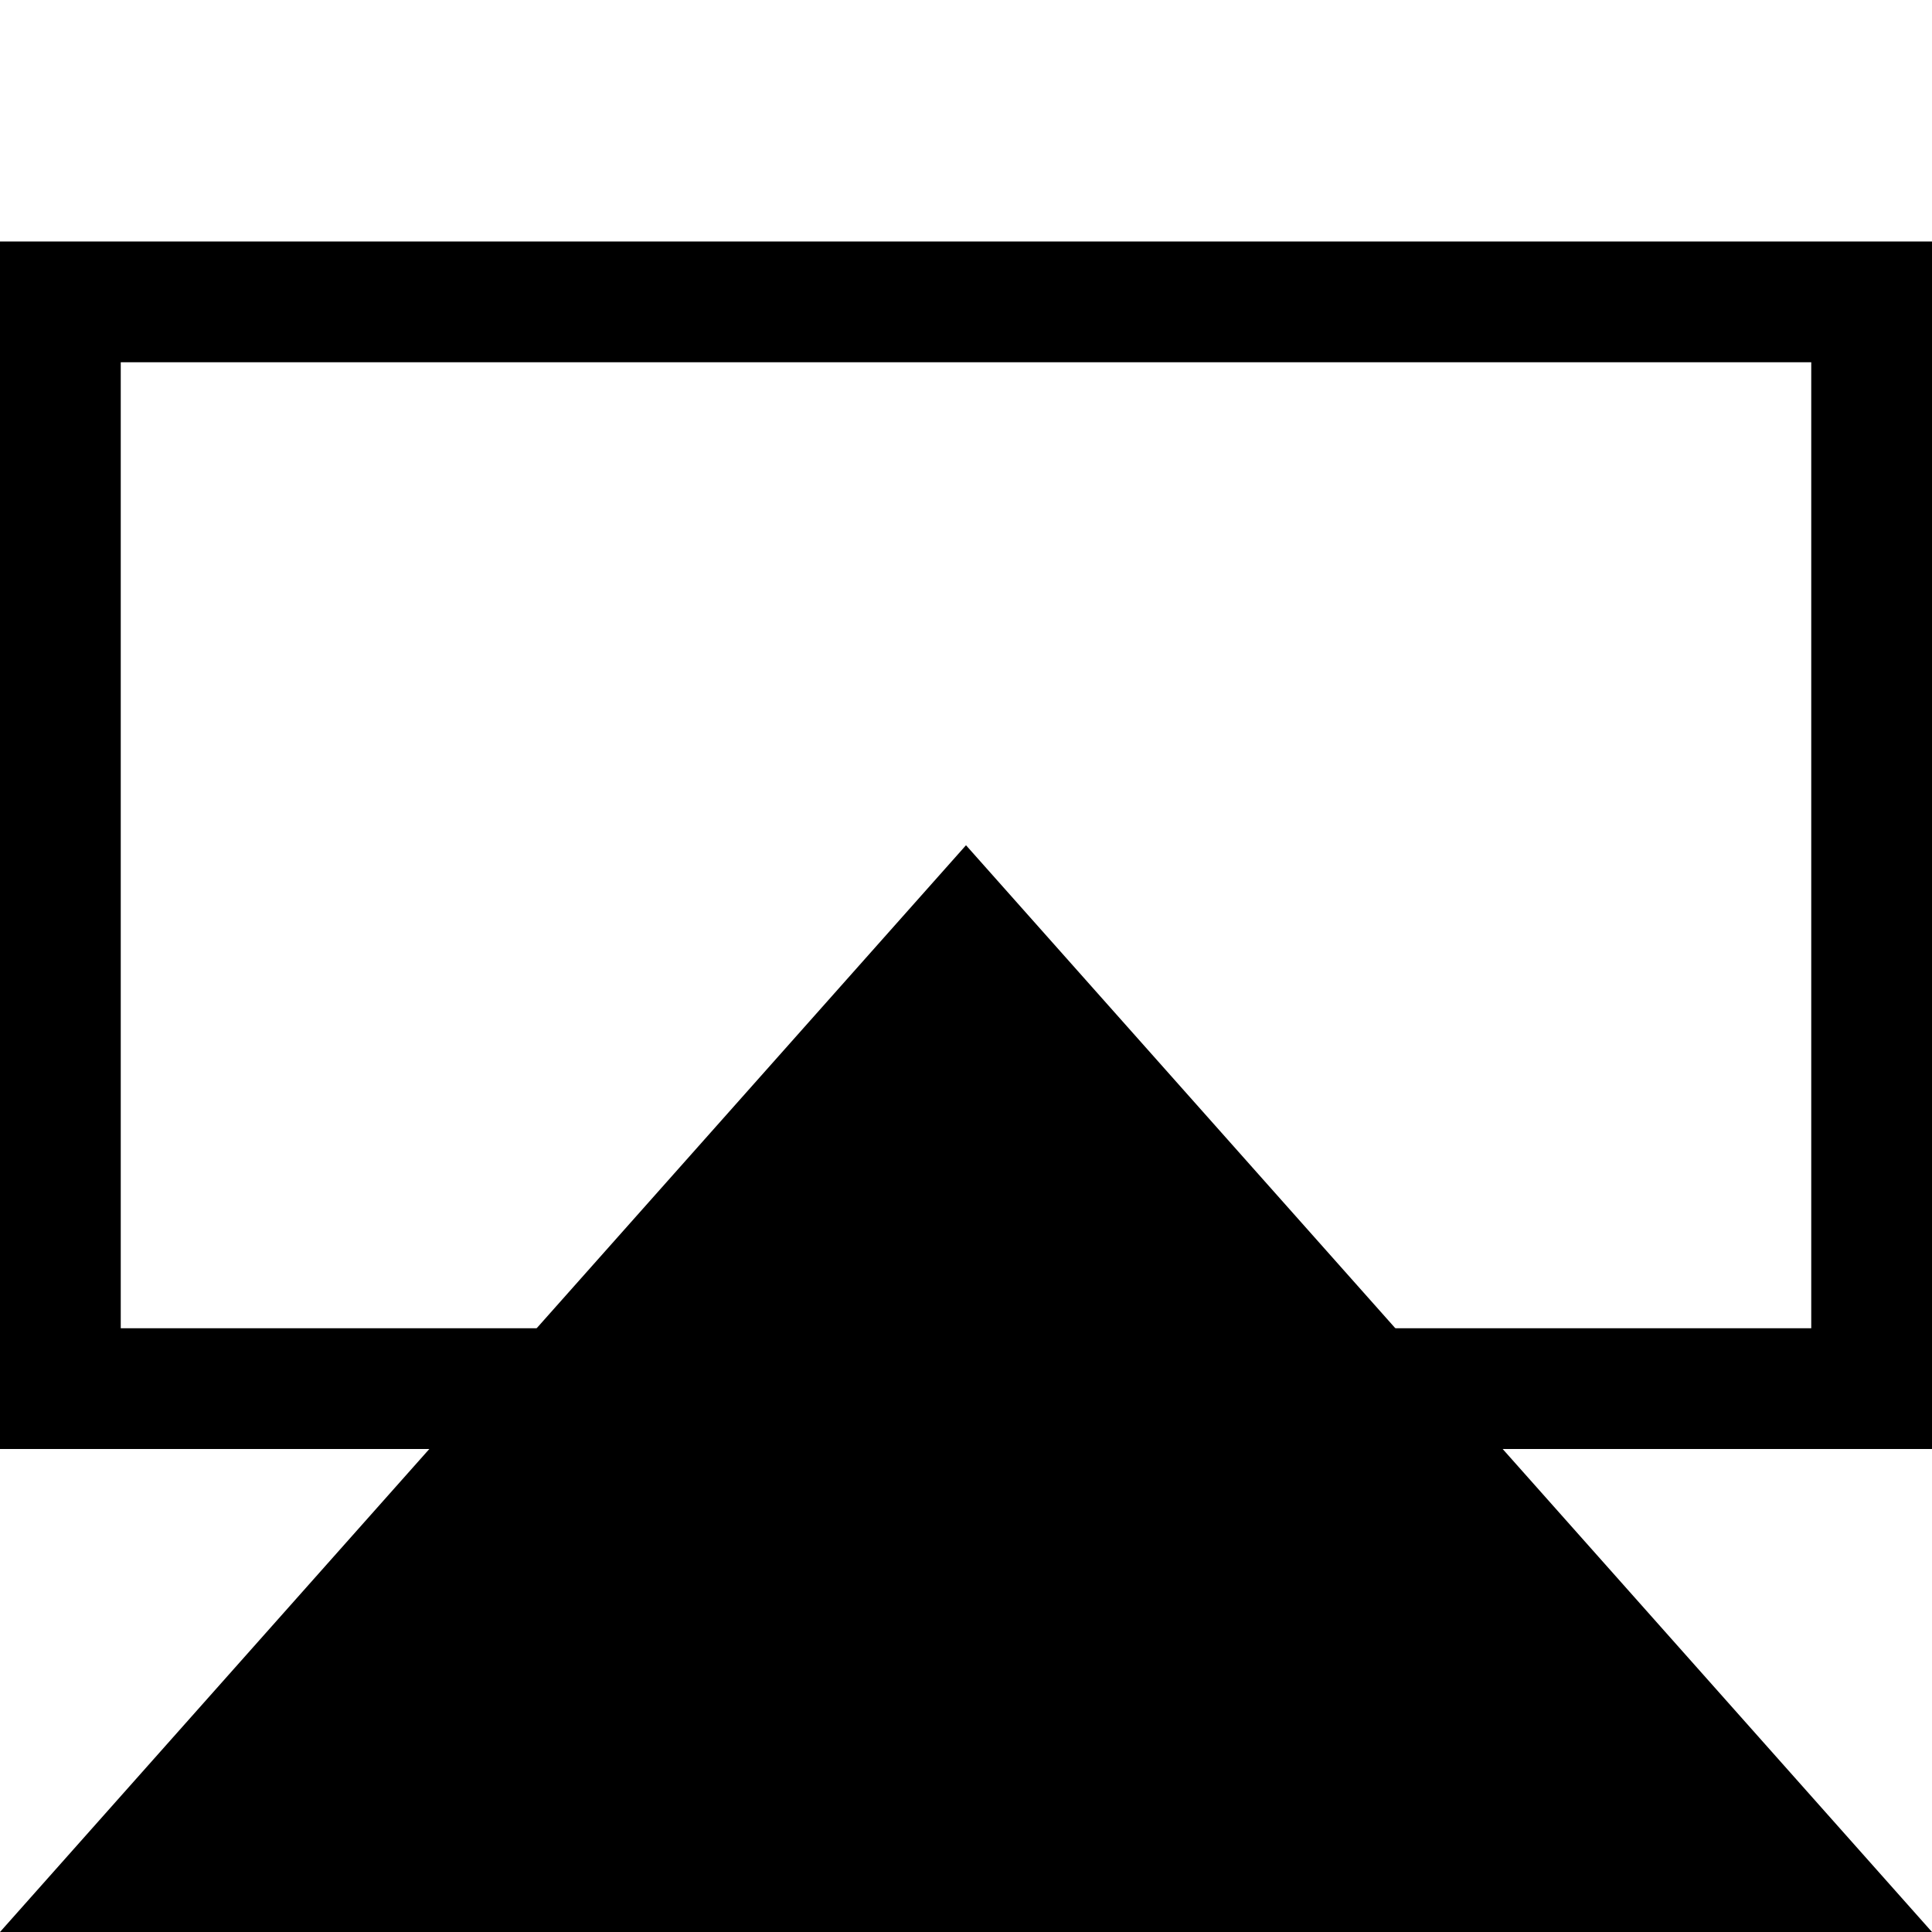
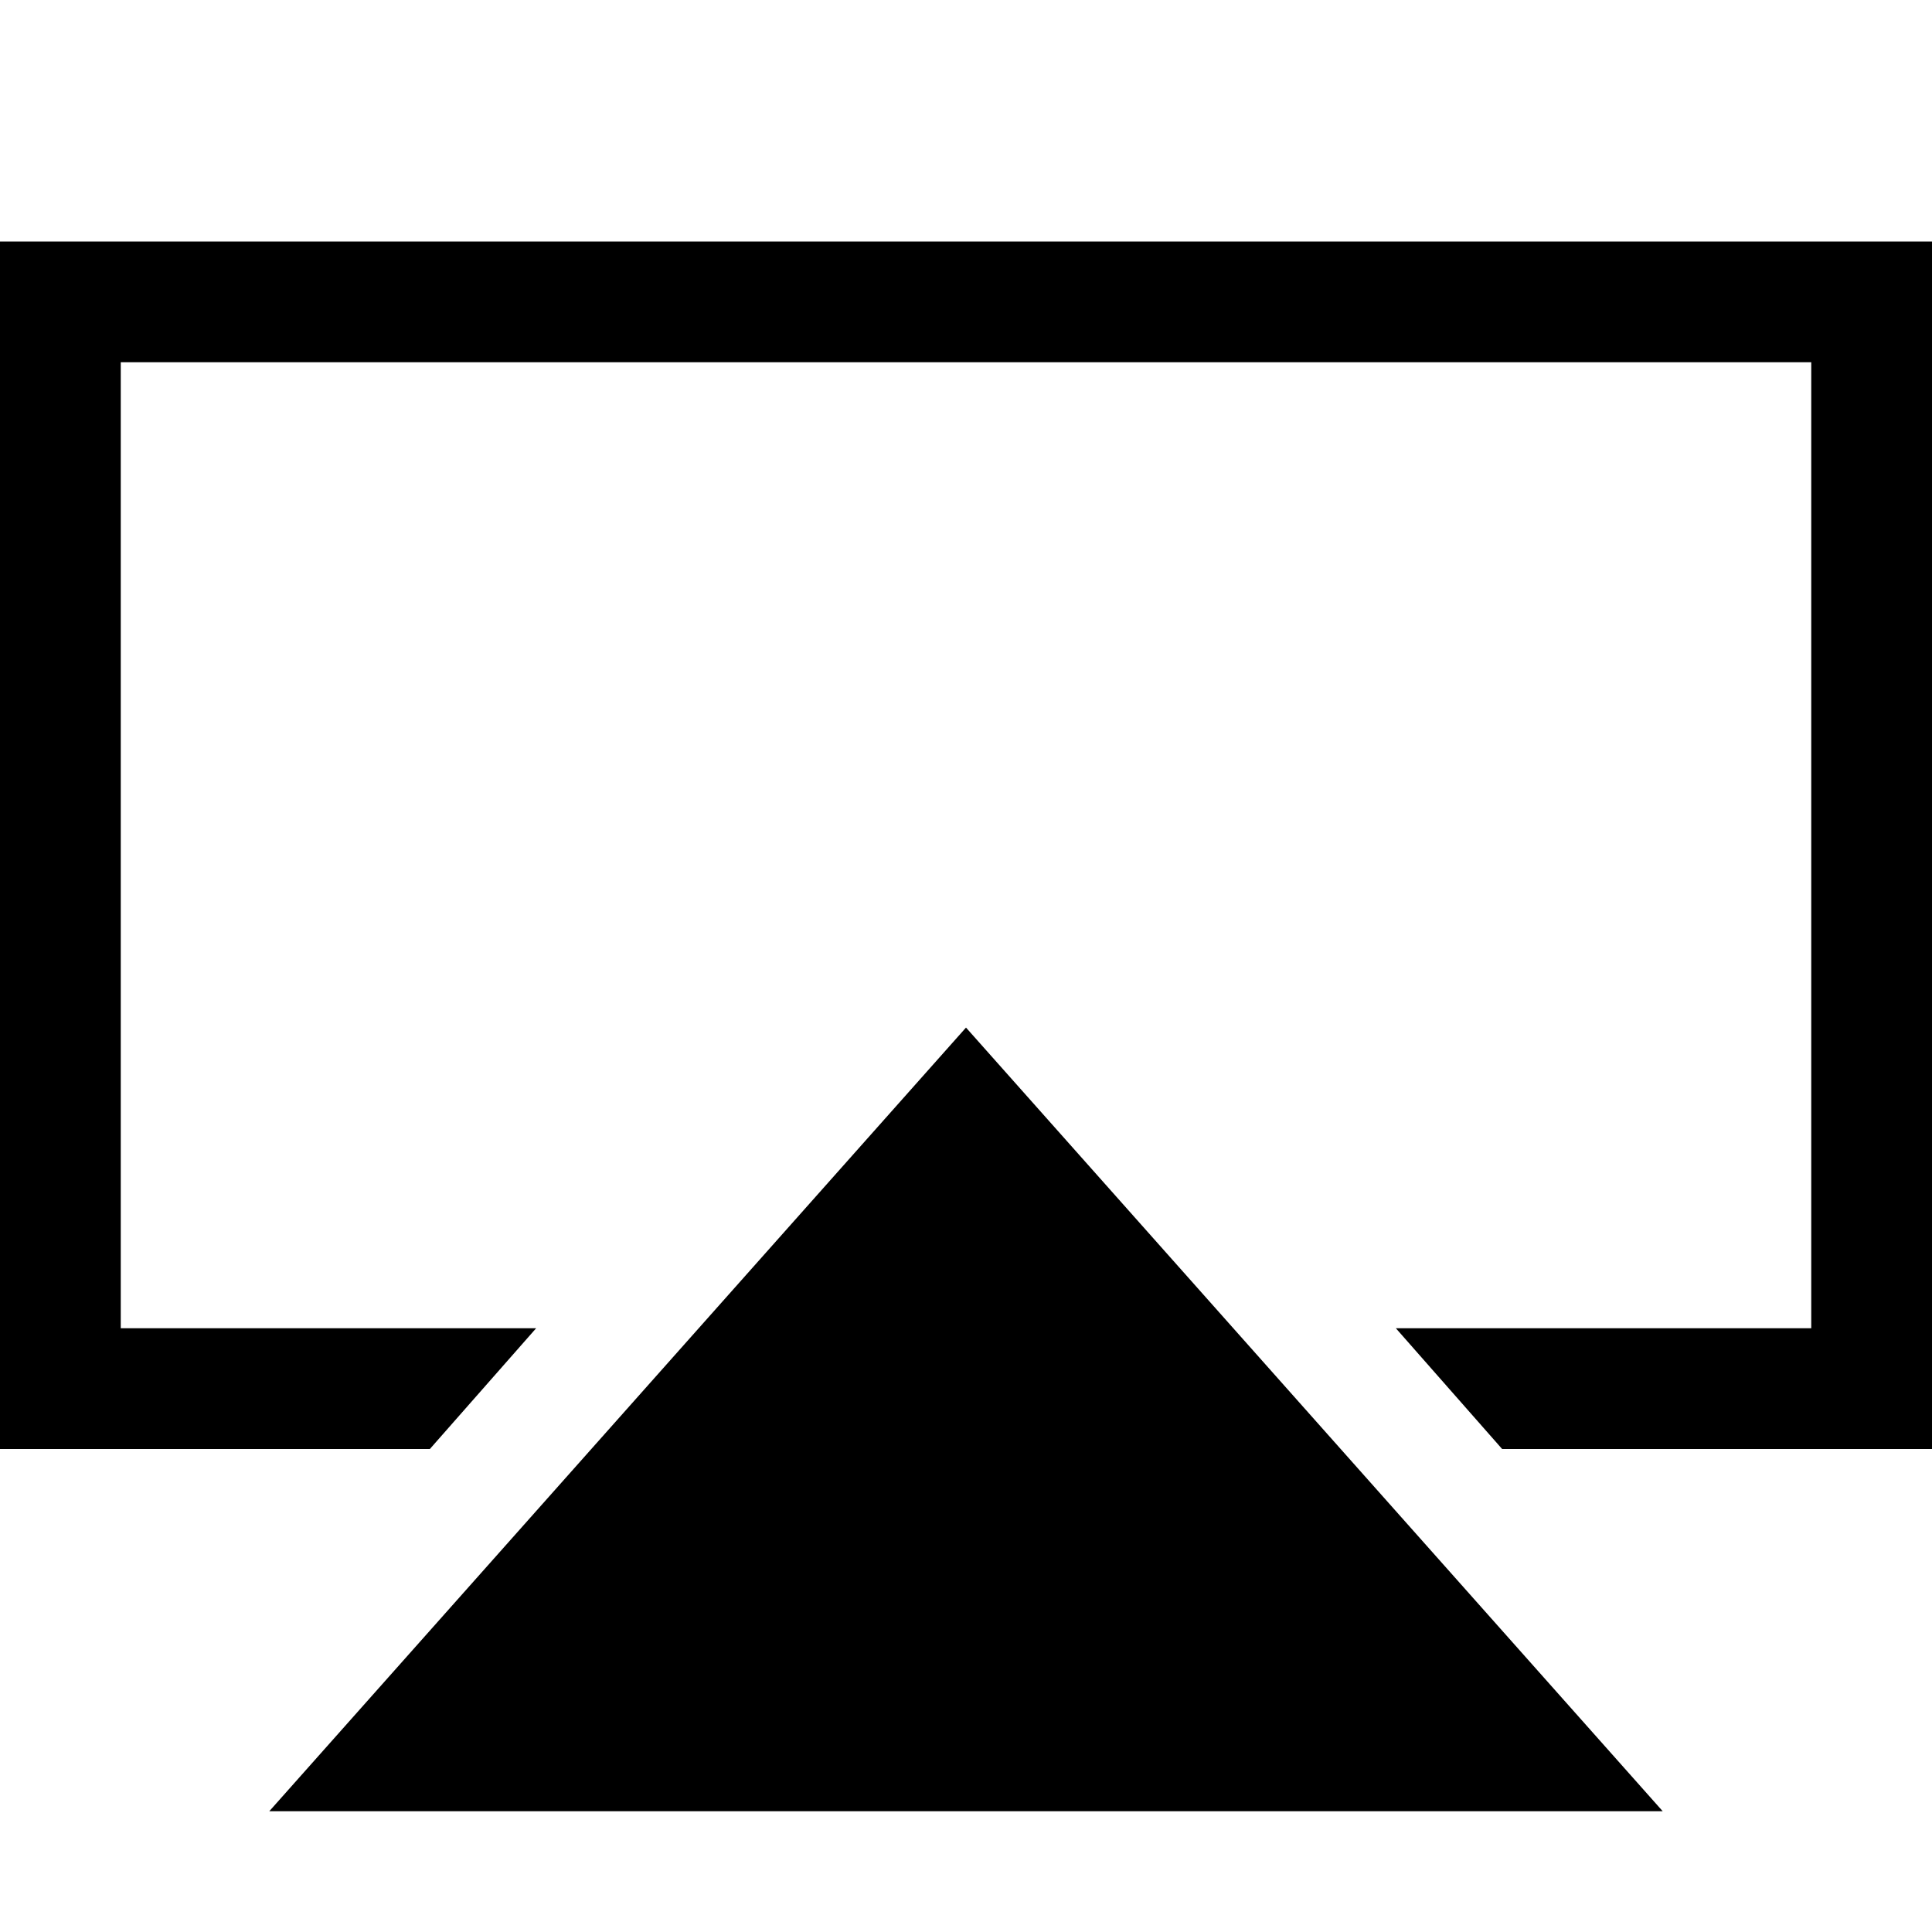
<svg xmlns="http://www.w3.org/2000/svg" viewBox="0 0 16 16">
-   <path d="M15,3v8H1V3h14M16,2H0v10h16V2h0Z" />
-   <polygon points="1.1 15.5 8 7.8 14.9 15.5 1.1 15.5" />
-   <path d="M8,8.5l5.8,6.5H2.2l5.8-6.5M8,7L0,16h16L8,7h0Z" />
+   <polygon points="2.23 15 13.77 15 8 8.51 2.23 15" />
+   <polygon points="0 2 0 12 3.56 12 4.44 11 1 11 1 3 15 3 15 11 11.56 11 12.44 12 16 12 16 2 0 2" />
</svg>
